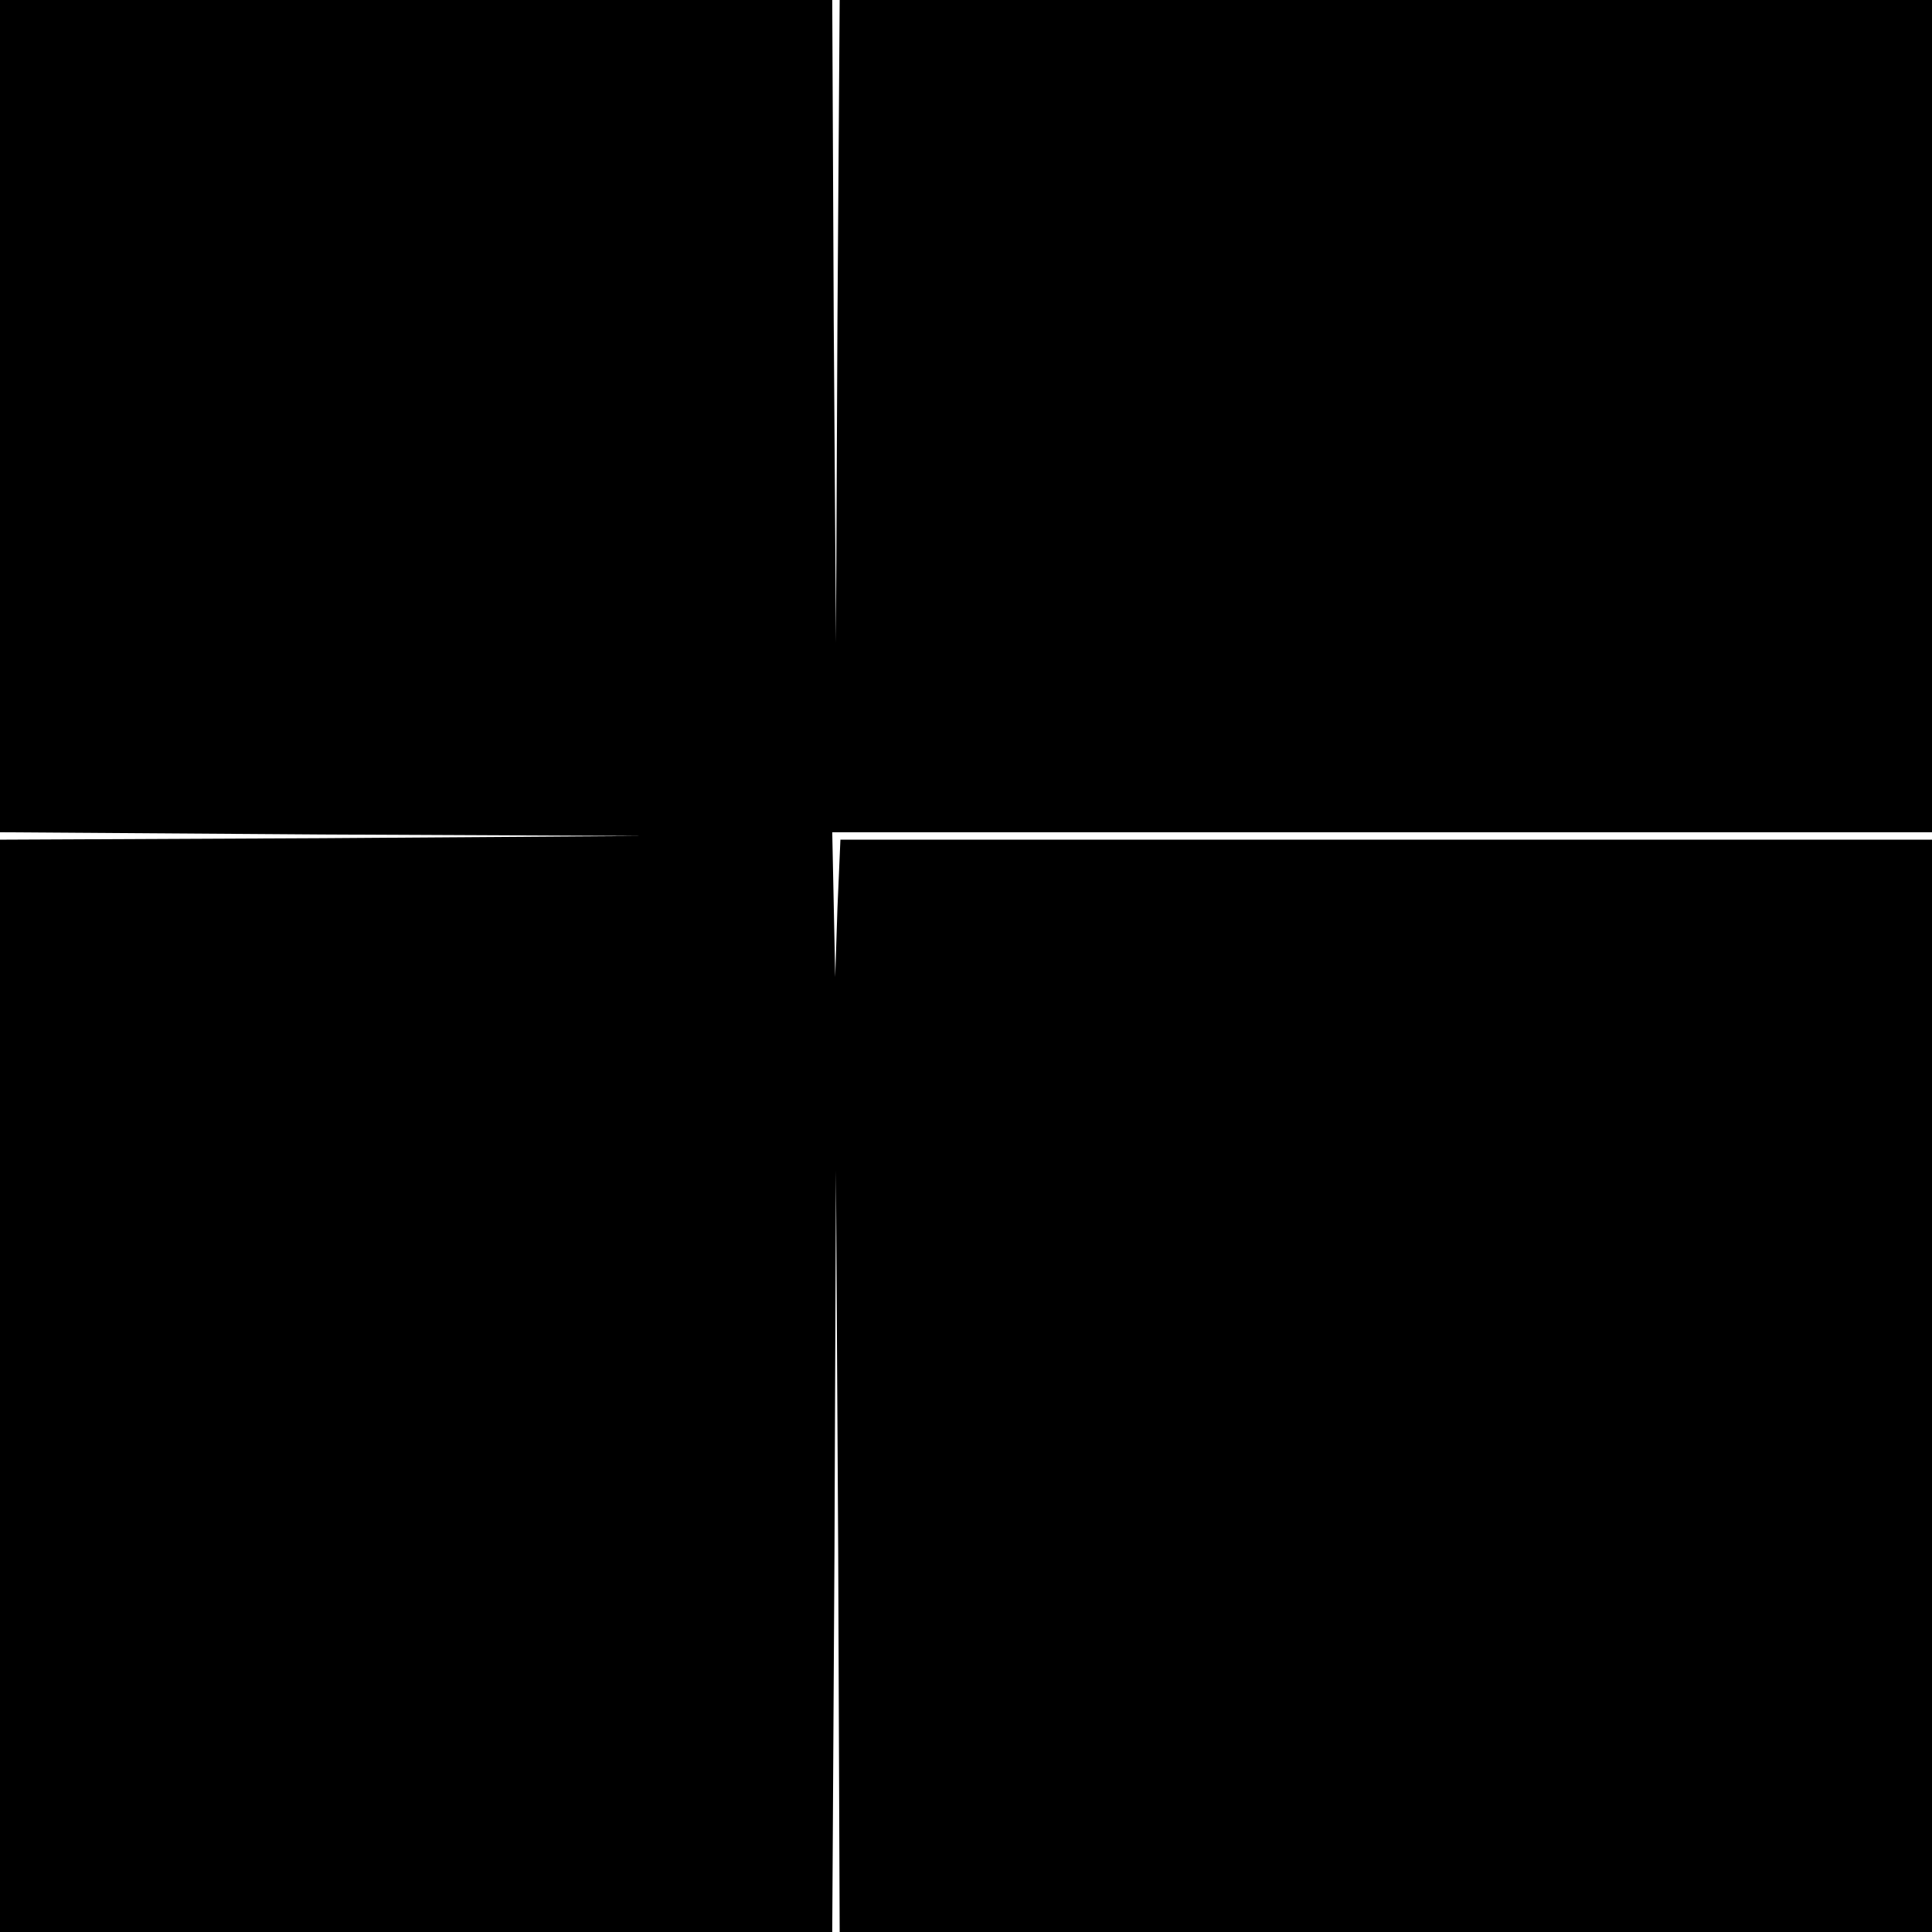
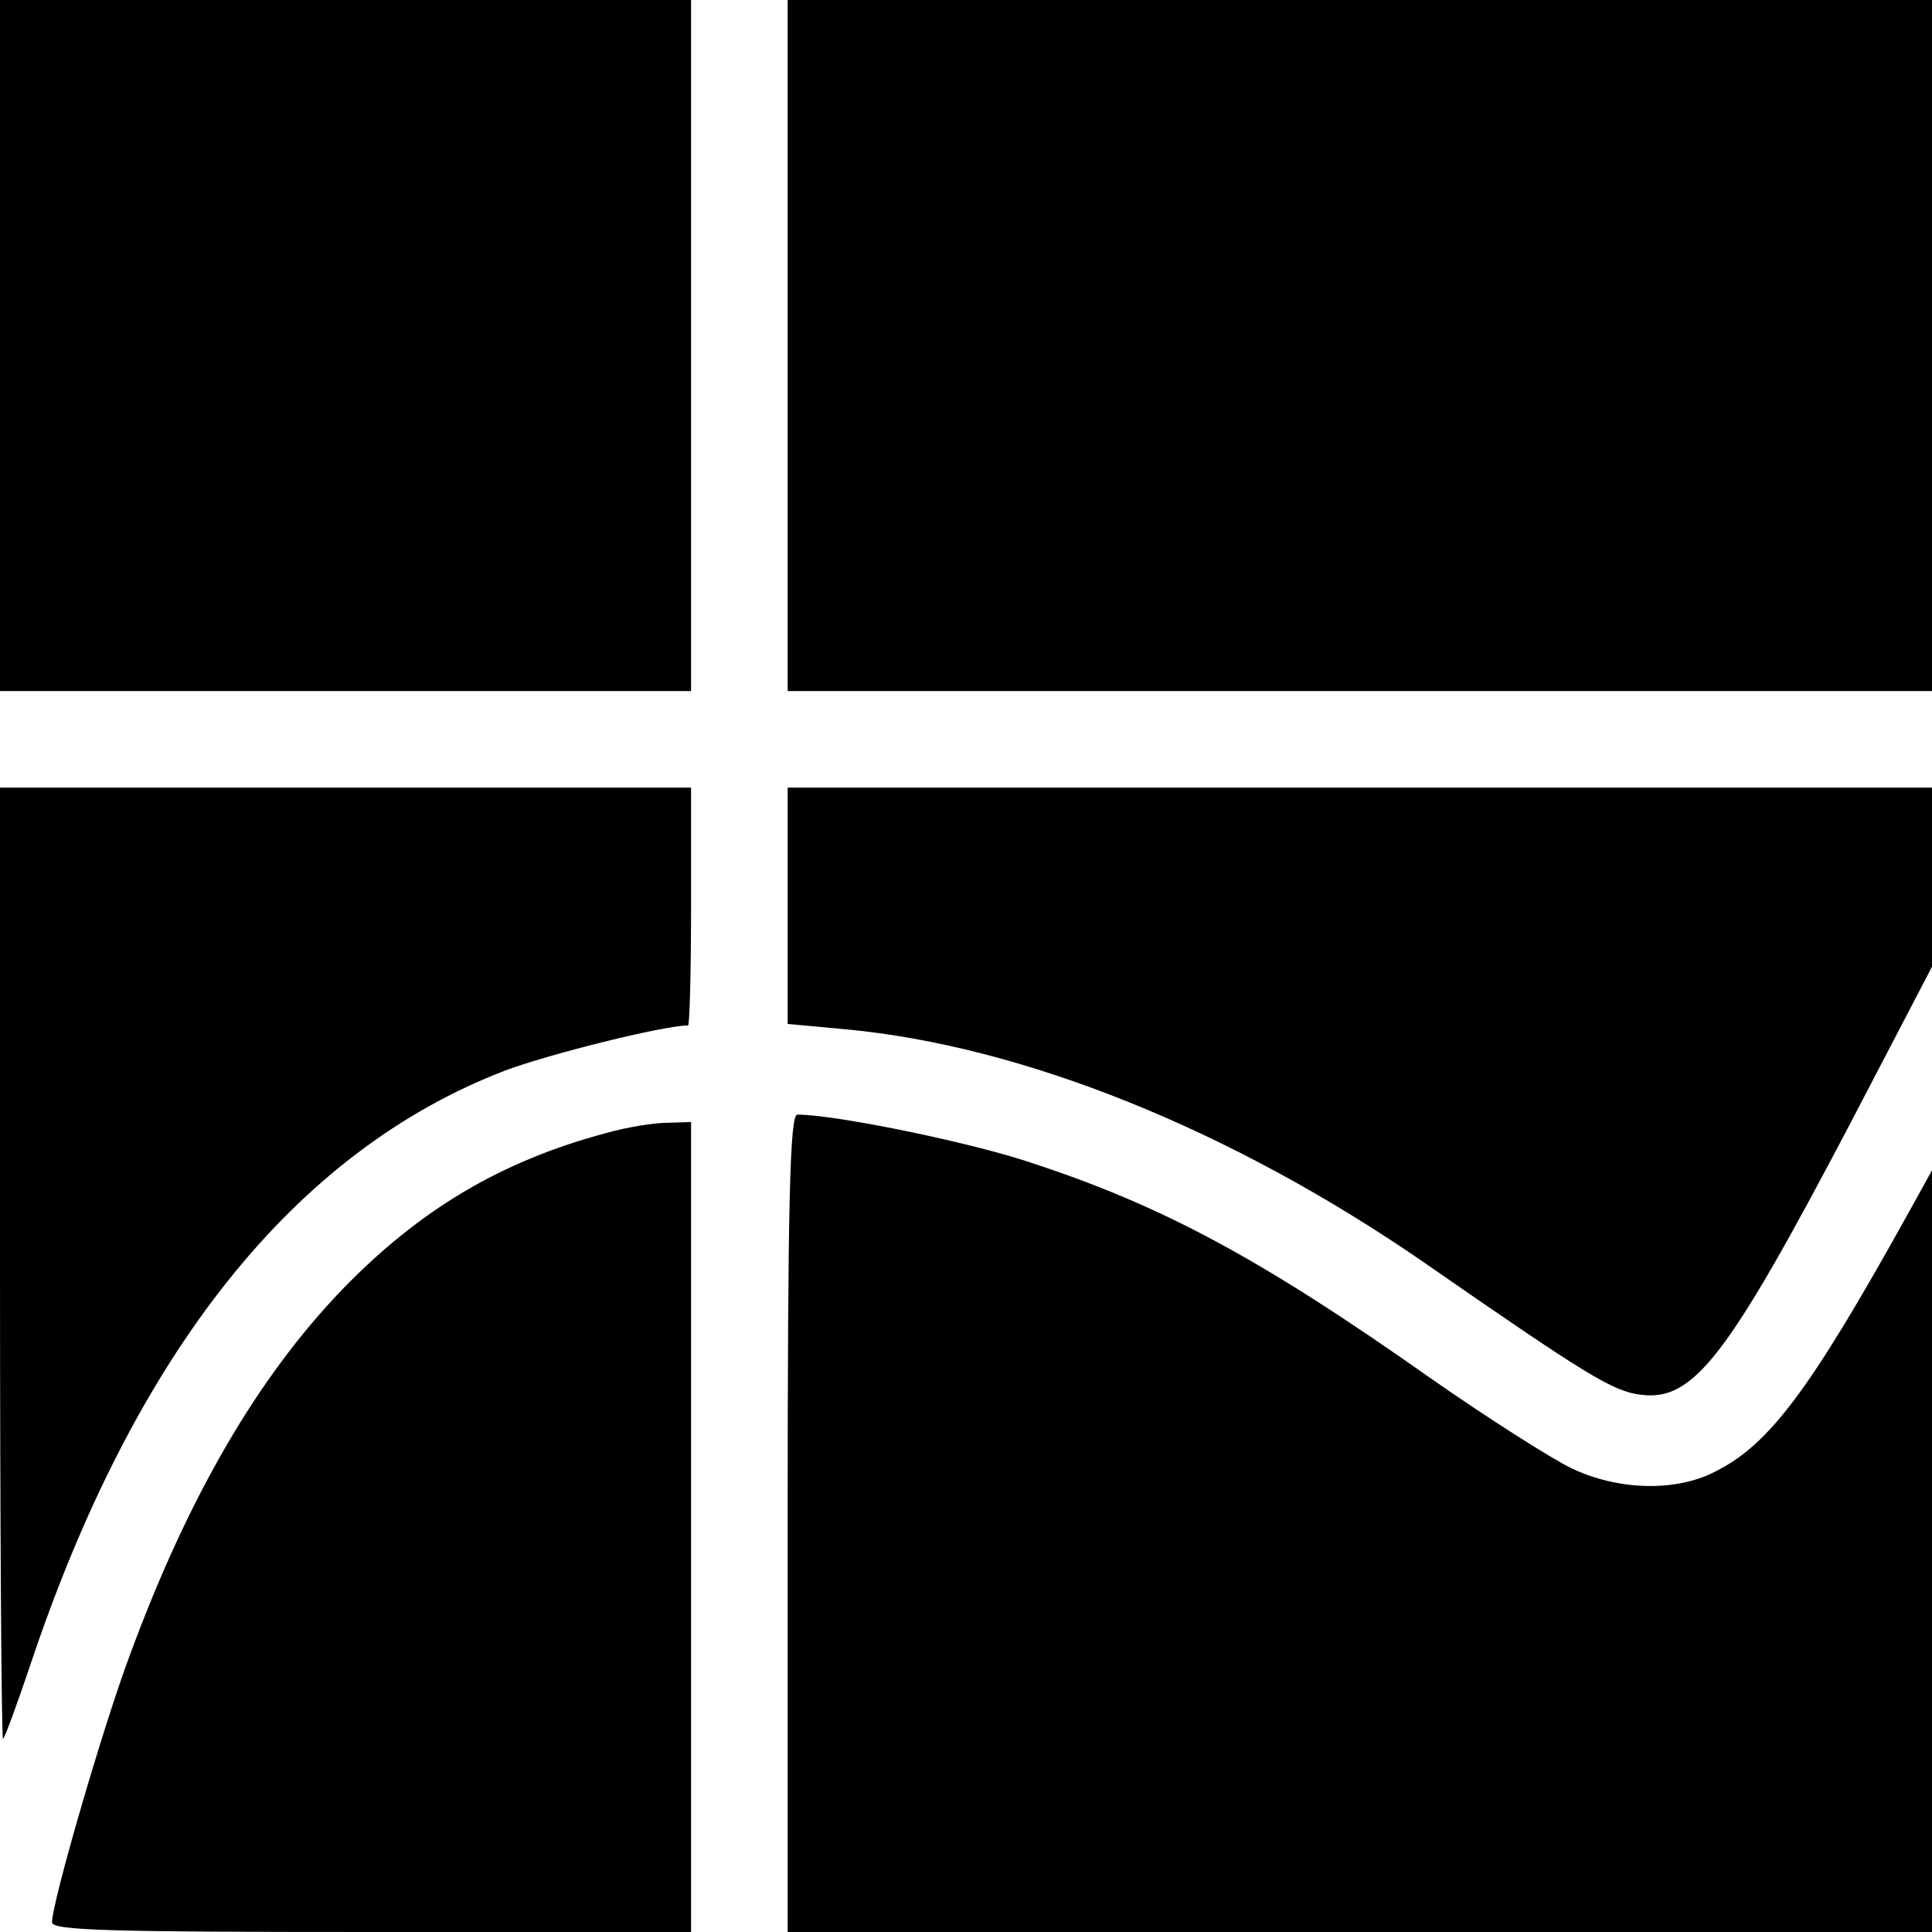
<svg xmlns="http://www.w3.org/2000/svg" version="1.0" width="260pt" height="260pt" viewBox="0 0 260 260" preserveAspectRatio="xMidYMid meet">
  <g transform="translate(0,260) scale(0.1,-0.1)" fill="#000000" stroke="none">
-     <path d="M0 2040 l0 -560 433 -3 432 -2 -432 -3 -433 -2 0 -735 0 -735 560 0 560 0 3 513 2 512 3 -512 2 -513 735 0 735 0 0 735 0 735 -735 0 -734 0 -4 -92 -3 -93 -2 98 -2 97 740 0 740 0 0 560 0 560 -735 0 -735 0 -3 -432 -2 -433 -3 433 -2 432 -560 0 -560 0 0 -560z" />
+     <path d="M0 2135 l0 -465 465 0 465 0 0 465 0 465 -465 0 -465 0 0 -465z" />
+     <path d="M1060 2135 l0 -465 770 0 770 0 0 465 0 465 -770 0 -770 0 0 -465z" />
+     <path d="M0 900 c0 -352 2 -640 4 -640 2 0 18 44 36 97 141 423 356 693 639 802 58 22 214 61 247 61 2 0 4 72 4 160 l0 160 -465 0 -465 0 0 -640z" />
+     <path d="M1060 1381 l0 -159 76 -7 c241 -22 522 -136 779 -313 222 -154 255 -174 293 -179 71 -9 116 49 283 367 l109 209 0 121 0 120 -770 0 -770 0 0 -159z" />
+     <path d="M1060 550 l0 -550 770 0 770 0 0 513 0 512 -36 -65 c-128 -230 -183 -304 -255 -340 -53 -28 -131 -26 -194 4 -27 13 -112 67 -188 120 -234 165 -367 236 -551 295 -82 26 -253 61 -303 61 -10 0 -13 -117 -13 -550z" />
+     <path d="M815 1075 c-142 -38 -252 -104 -356 -212 -112 -117 -205 -276 -283 -487 -36 -95 -106 -336 -106 -363 0 -11 79 -13 430 -13 l430 0 0 545 0 545 -32 -1 c-18 0 -55 -6 -83 -14z" />
  </g>
</svg>
